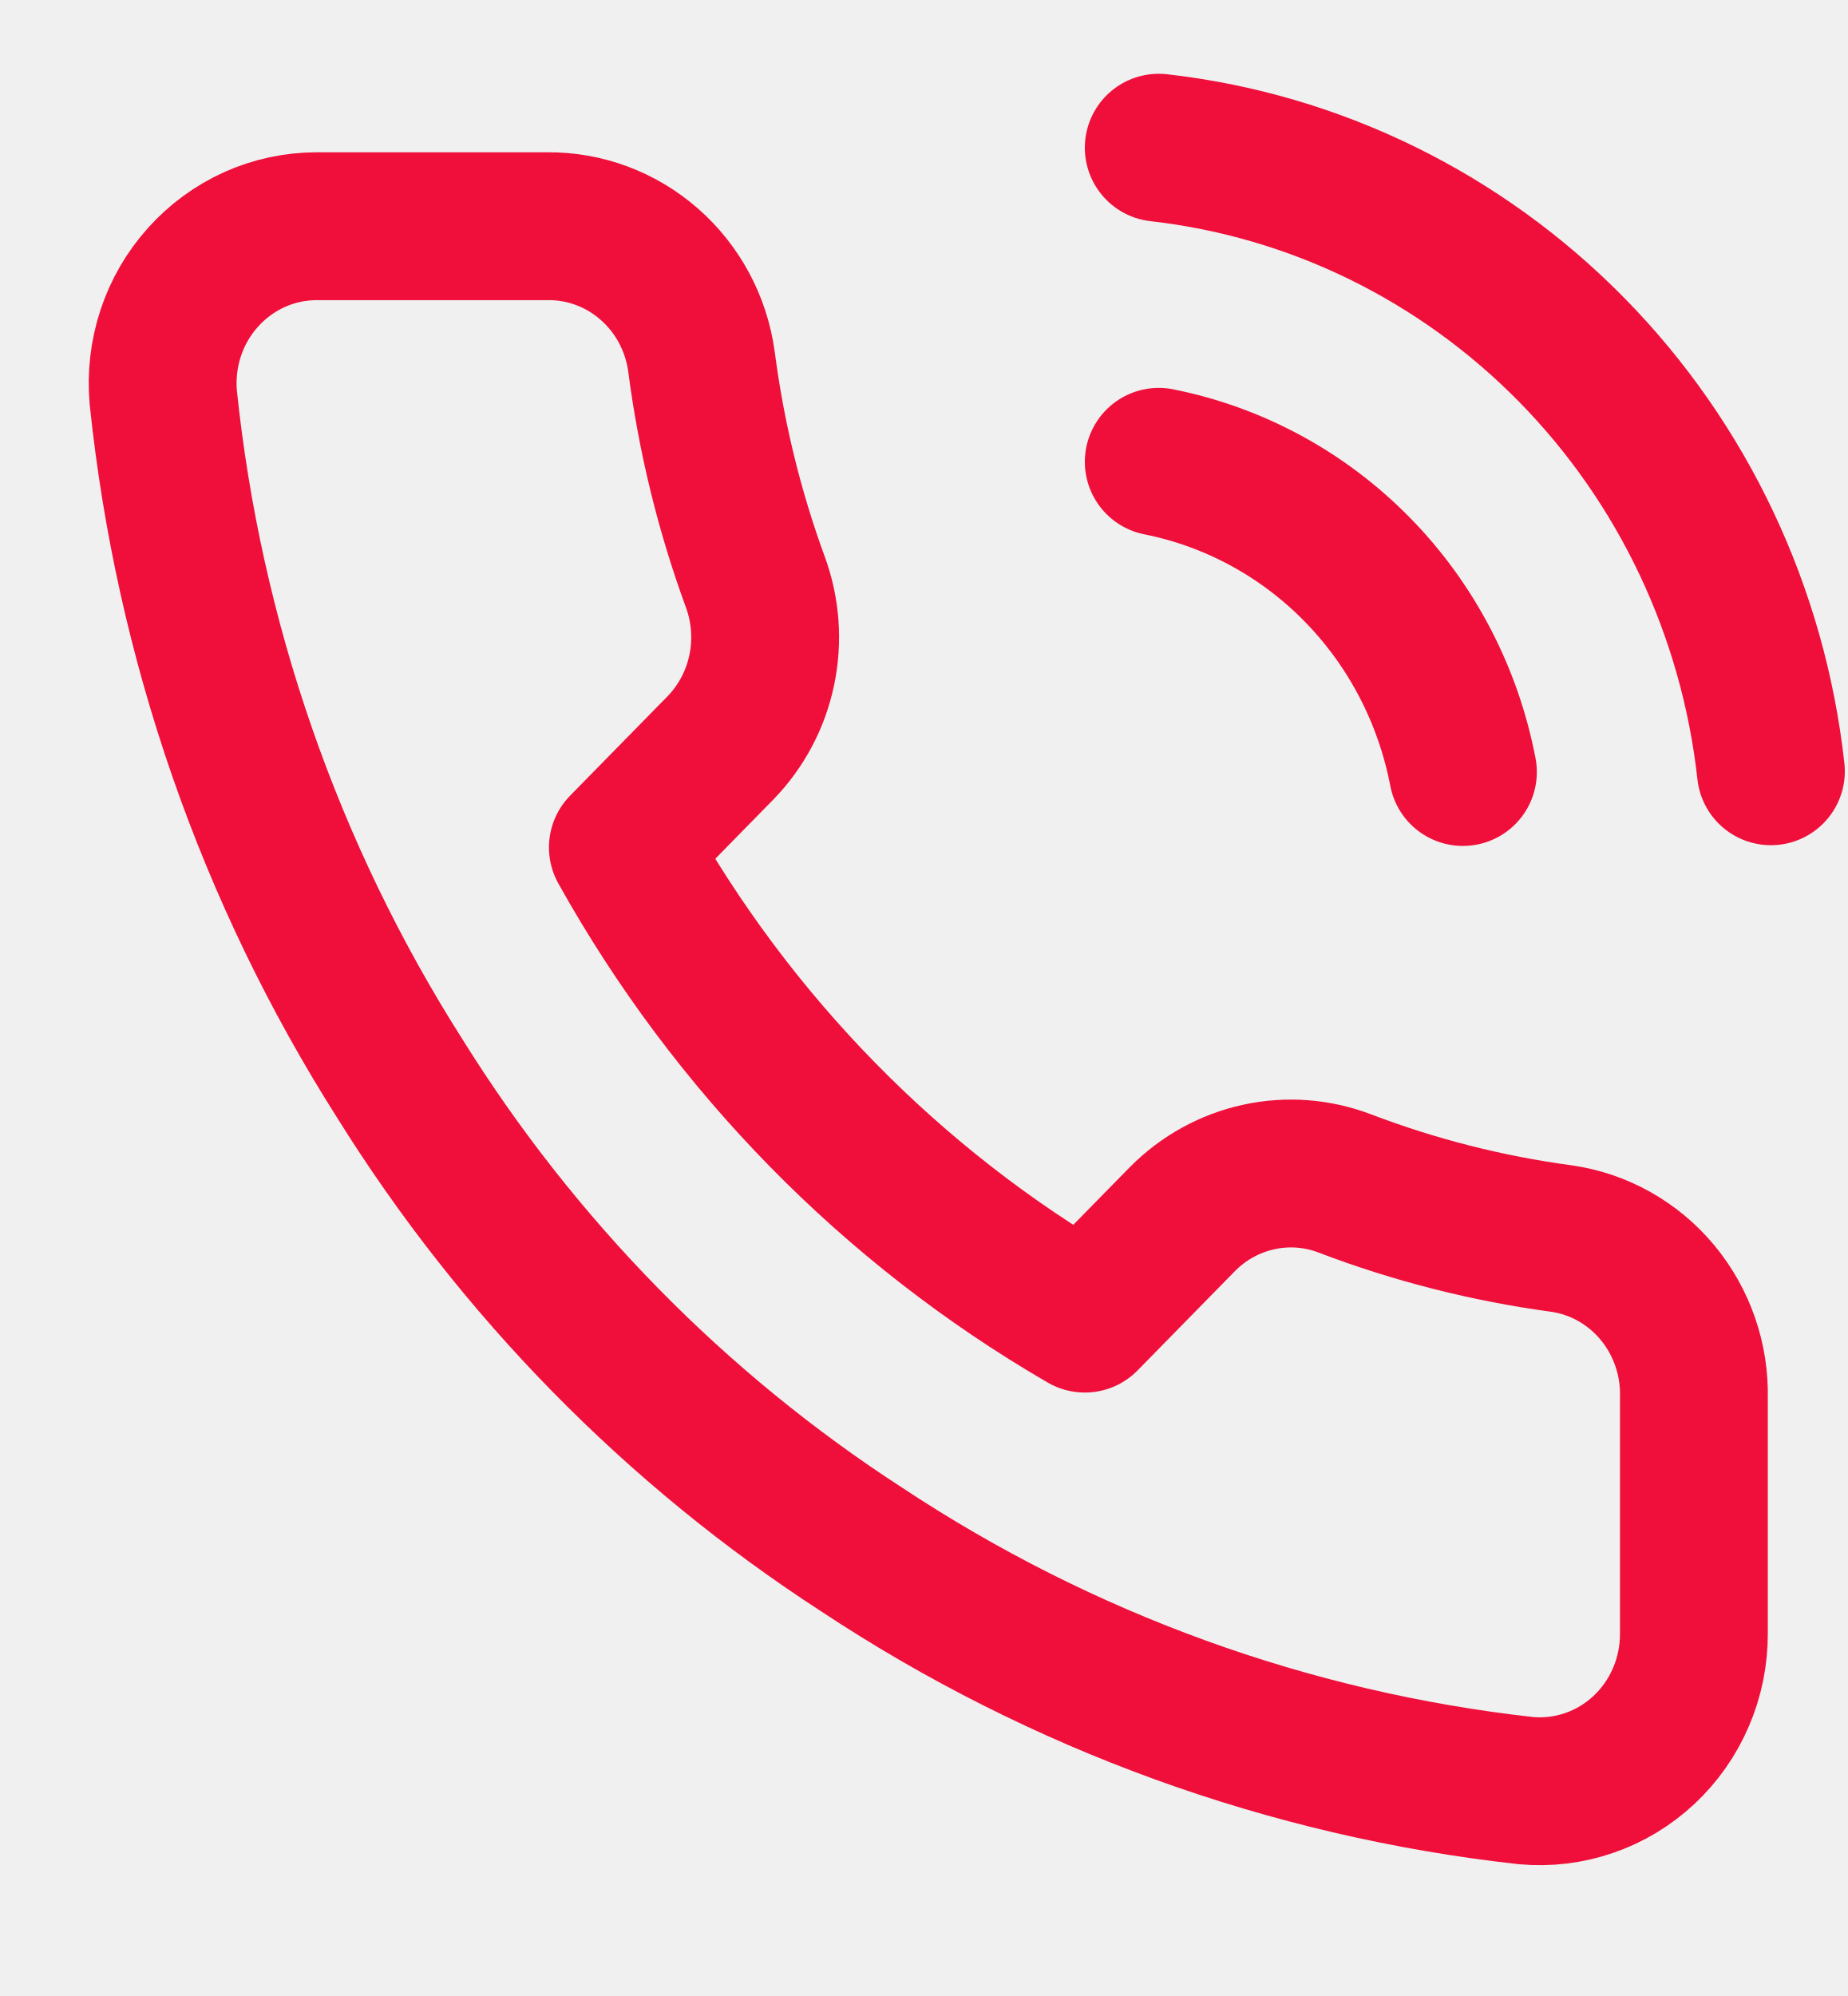
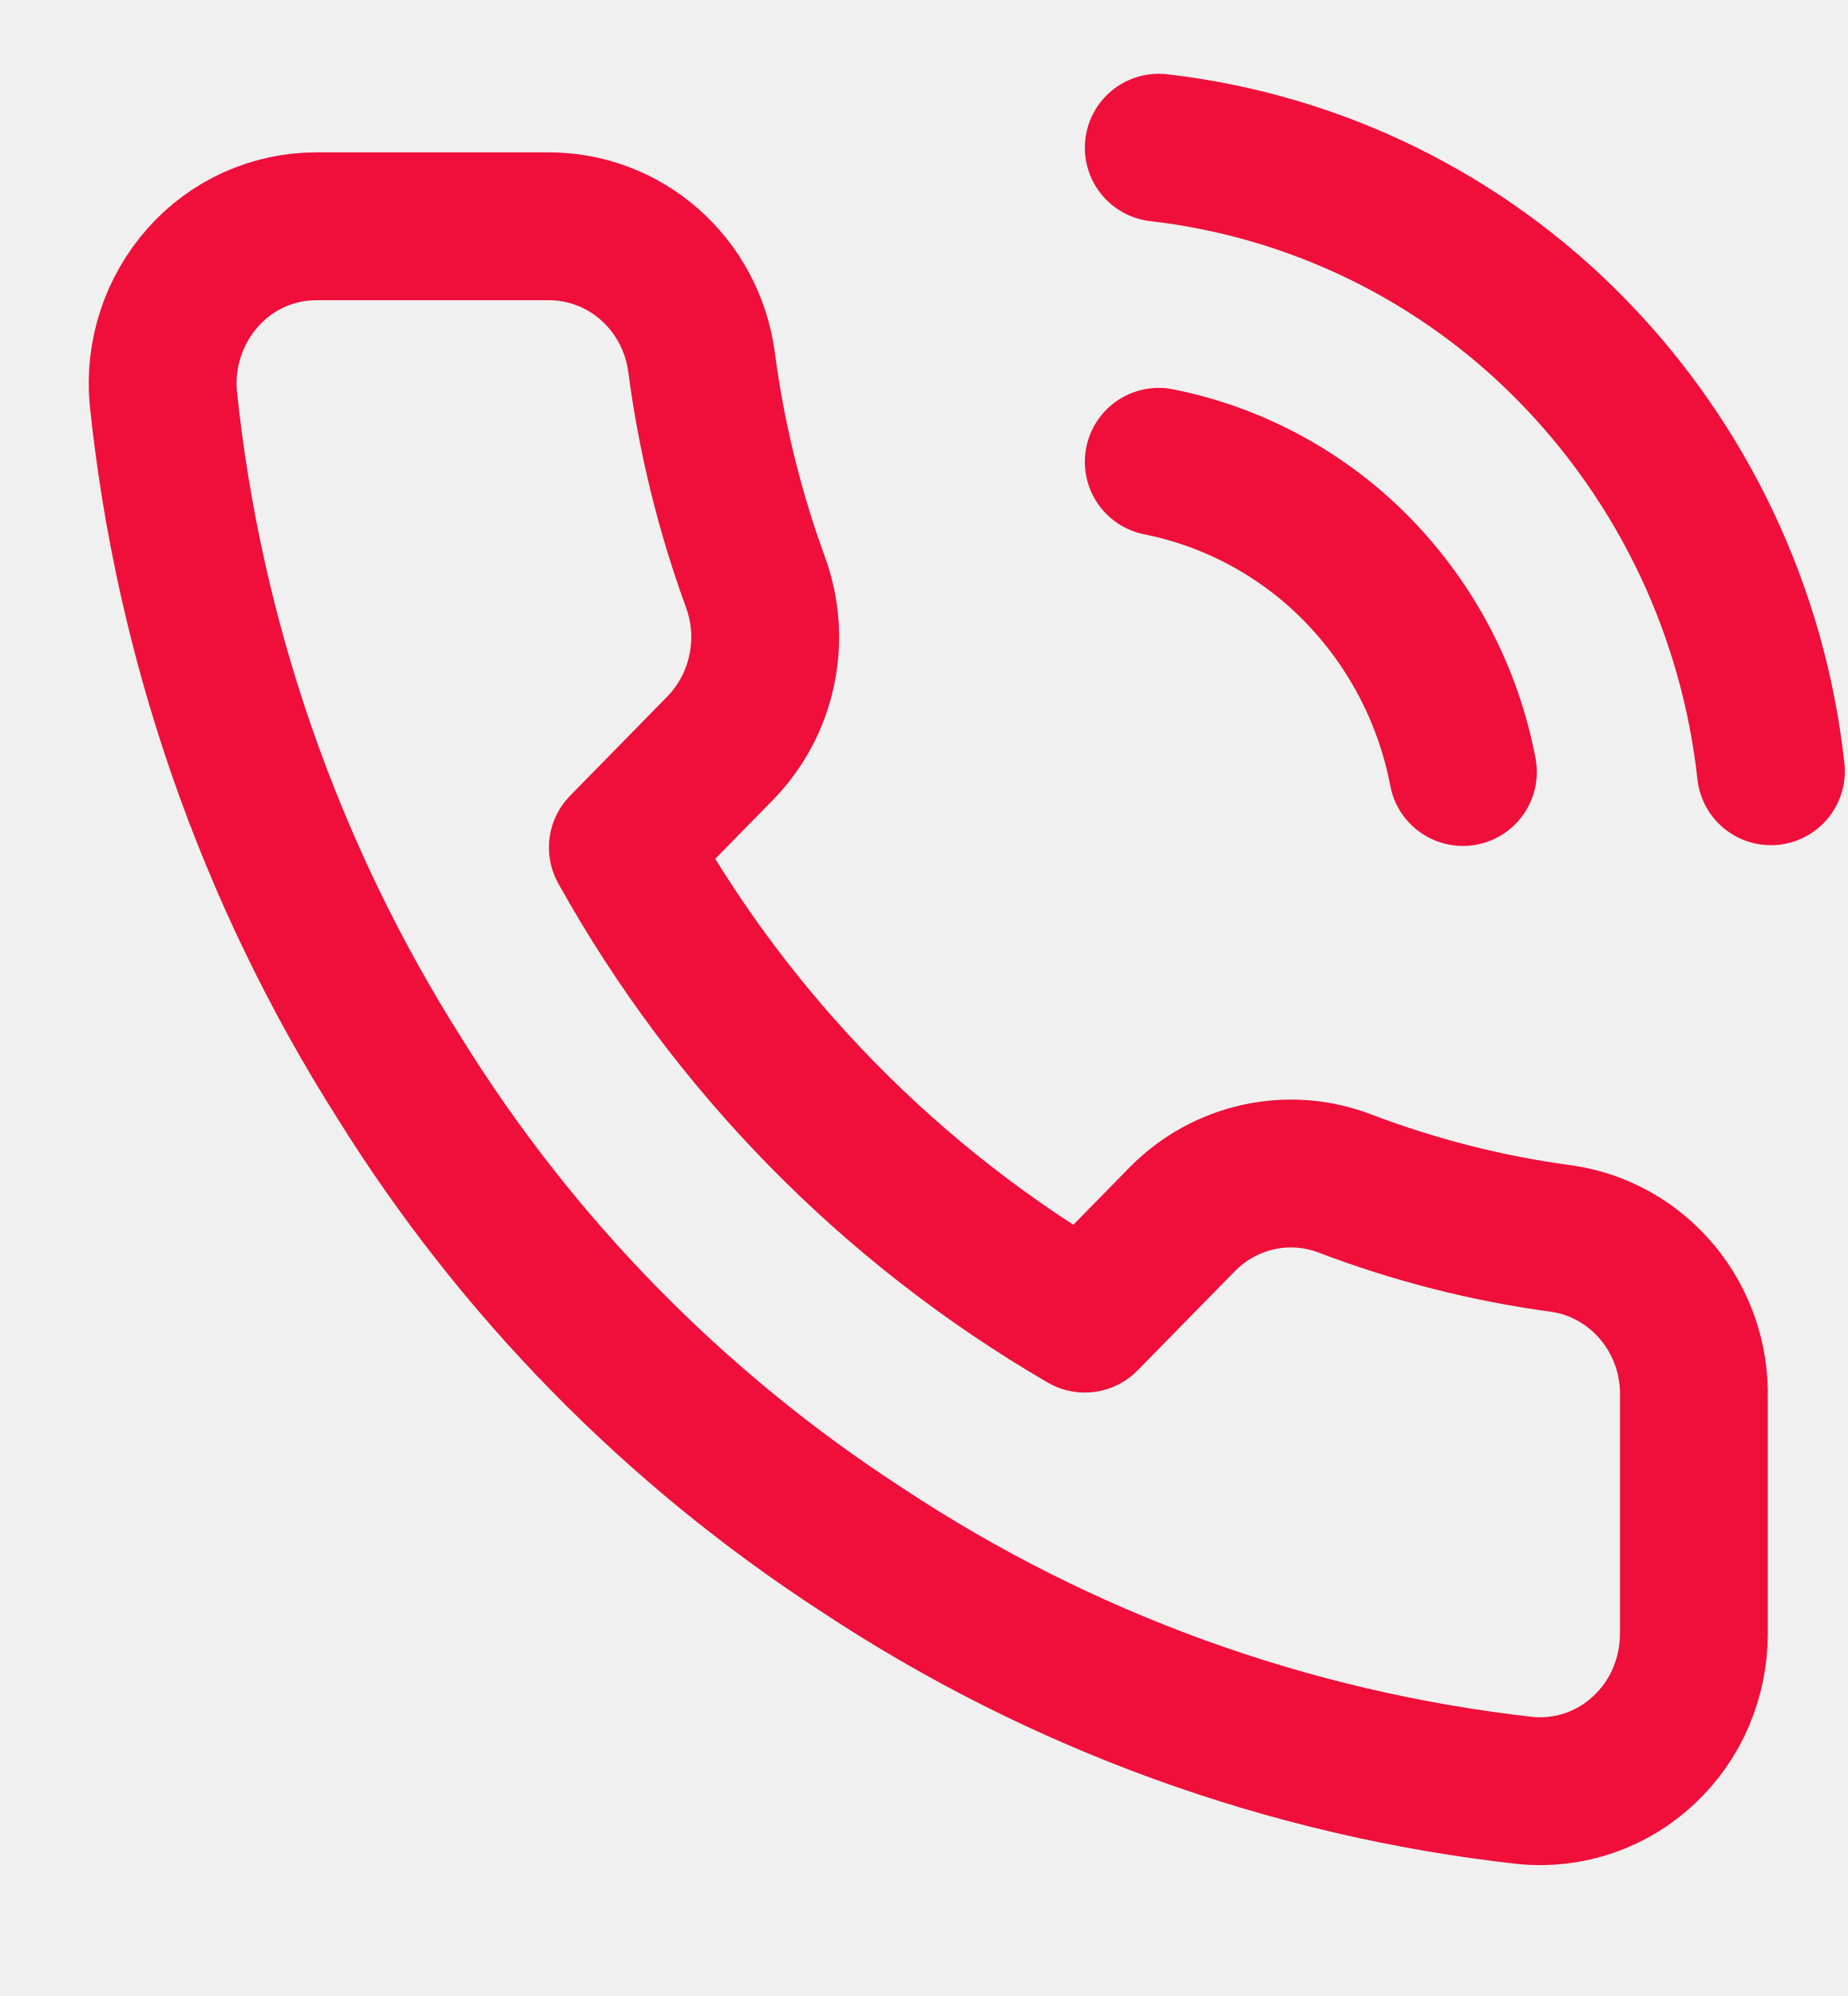
- <svg xmlns="http://www.w3.org/2000/svg" width="25" height="27" viewBox="0 0 25 27" fill="none">
-   <g clip-path="url(#clip0_1_27748)">
-     <path d="M15.677 6.247C16.695 6.45 17.63 6.957 18.363 7.705C19.096 8.452 19.593 9.406 19.792 10.443M15.677 1.998C17.791 2.237 19.762 3.203 21.267 4.736C22.772 6.268 23.721 8.277 23.959 10.433M22.917 18.91V22.097C22.918 22.393 22.859 22.686 22.742 22.957C22.626 23.228 22.456 23.471 22.242 23.671C22.028 23.871 21.776 24.024 21.501 24.118C21.226 24.213 20.935 24.248 20.646 24.222C17.441 23.867 14.362 22.75 11.657 20.96C9.14 19.329 7.006 17.153 5.407 14.586C3.646 11.815 2.551 8.66 2.209 5.376C2.183 5.082 2.217 4.786 2.309 4.507C2.401 4.227 2.55 3.97 2.745 3.753C2.94 3.535 3.177 3.361 3.442 3.241C3.706 3.122 3.992 3.061 4.282 3.06H7.407C7.912 3.055 8.402 3.238 8.785 3.574C9.169 3.91 9.419 4.377 9.49 4.888C9.622 5.907 9.866 6.909 10.219 7.873C10.359 8.253 10.389 8.666 10.306 9.063C10.223 9.461 10.03 9.825 9.75 10.114L8.427 11.463C9.91 14.123 12.069 16.325 14.677 17.837L16 16.488C16.284 16.202 16.641 16.006 17.031 15.921C17.42 15.836 17.825 15.867 18.198 16.01C19.143 16.37 20.125 16.619 21.125 16.754C21.631 16.826 22.093 17.086 22.424 17.484C22.754 17.882 22.93 18.389 22.917 18.91Z" stroke="#EF0F3A" stroke-width="2" stroke-linecap="round" stroke-linejoin="round" />
+ <svg xmlns="http://www.w3.org/2000/svg" width="25" height="27" fill="none">
+   <g clip-path="url(#a)">
+     <path stroke="#EF0F3A" stroke-linecap="round" stroke-linejoin="round" stroke-width="2" d="M15.677 6.247a5.18 5.18 0 0 1 2.686 1.458 5.35 5.35 0 0 1 1.429 2.738m-4.115-8.445a9.3 9.3 0 0 1 5.59 2.738 9.64 9.64 0 0 1 2.692 5.697m-1.042 8.477v3.187a2.2 2.2 0 0 1-.175.86 2.1 2.1 0 0 1-.5.714 2.046 2.046 0 0 1-1.596.55 20.36 20.36 0 0 1-8.99-3.26 20.5 20.5 0 0 1-6.25-6.374 21.3 21.3 0 0 1-3.197-9.21 2.16 2.16 0 0 1 .536-1.624 2.049 2.049 0 0 1 1.537-.692h3.125a2.06 2.06 0 0 1 1.378.513c.384.336.634.803.705 1.314a14 14 0 0 0 .73 2.985c.14.38.17.793.086 1.19a2.14 2.14 0 0 1-.556 1.051l-1.323 1.35a16.84 16.84 0 0 0 6.25 6.373L16 16.488a2.07 2.07 0 0 1 1.03-.567c.39-.085.795-.054 1.168.089.945.36 1.927.61 2.927.744.506.072.968.332 1.299.73s.506.905.493 1.426" />
  </g>
  <defs>
-     <clipPath id="clip0_1_27748">
-       <rect width="25" height="25.496" fill="white" transform="translate(0 0.935669)" />
+     <clipPath id="a">
+       <path fill="#fff" d="M0 .936h25v25.496H0z" />
    </clipPath>
  </defs>
</svg>
